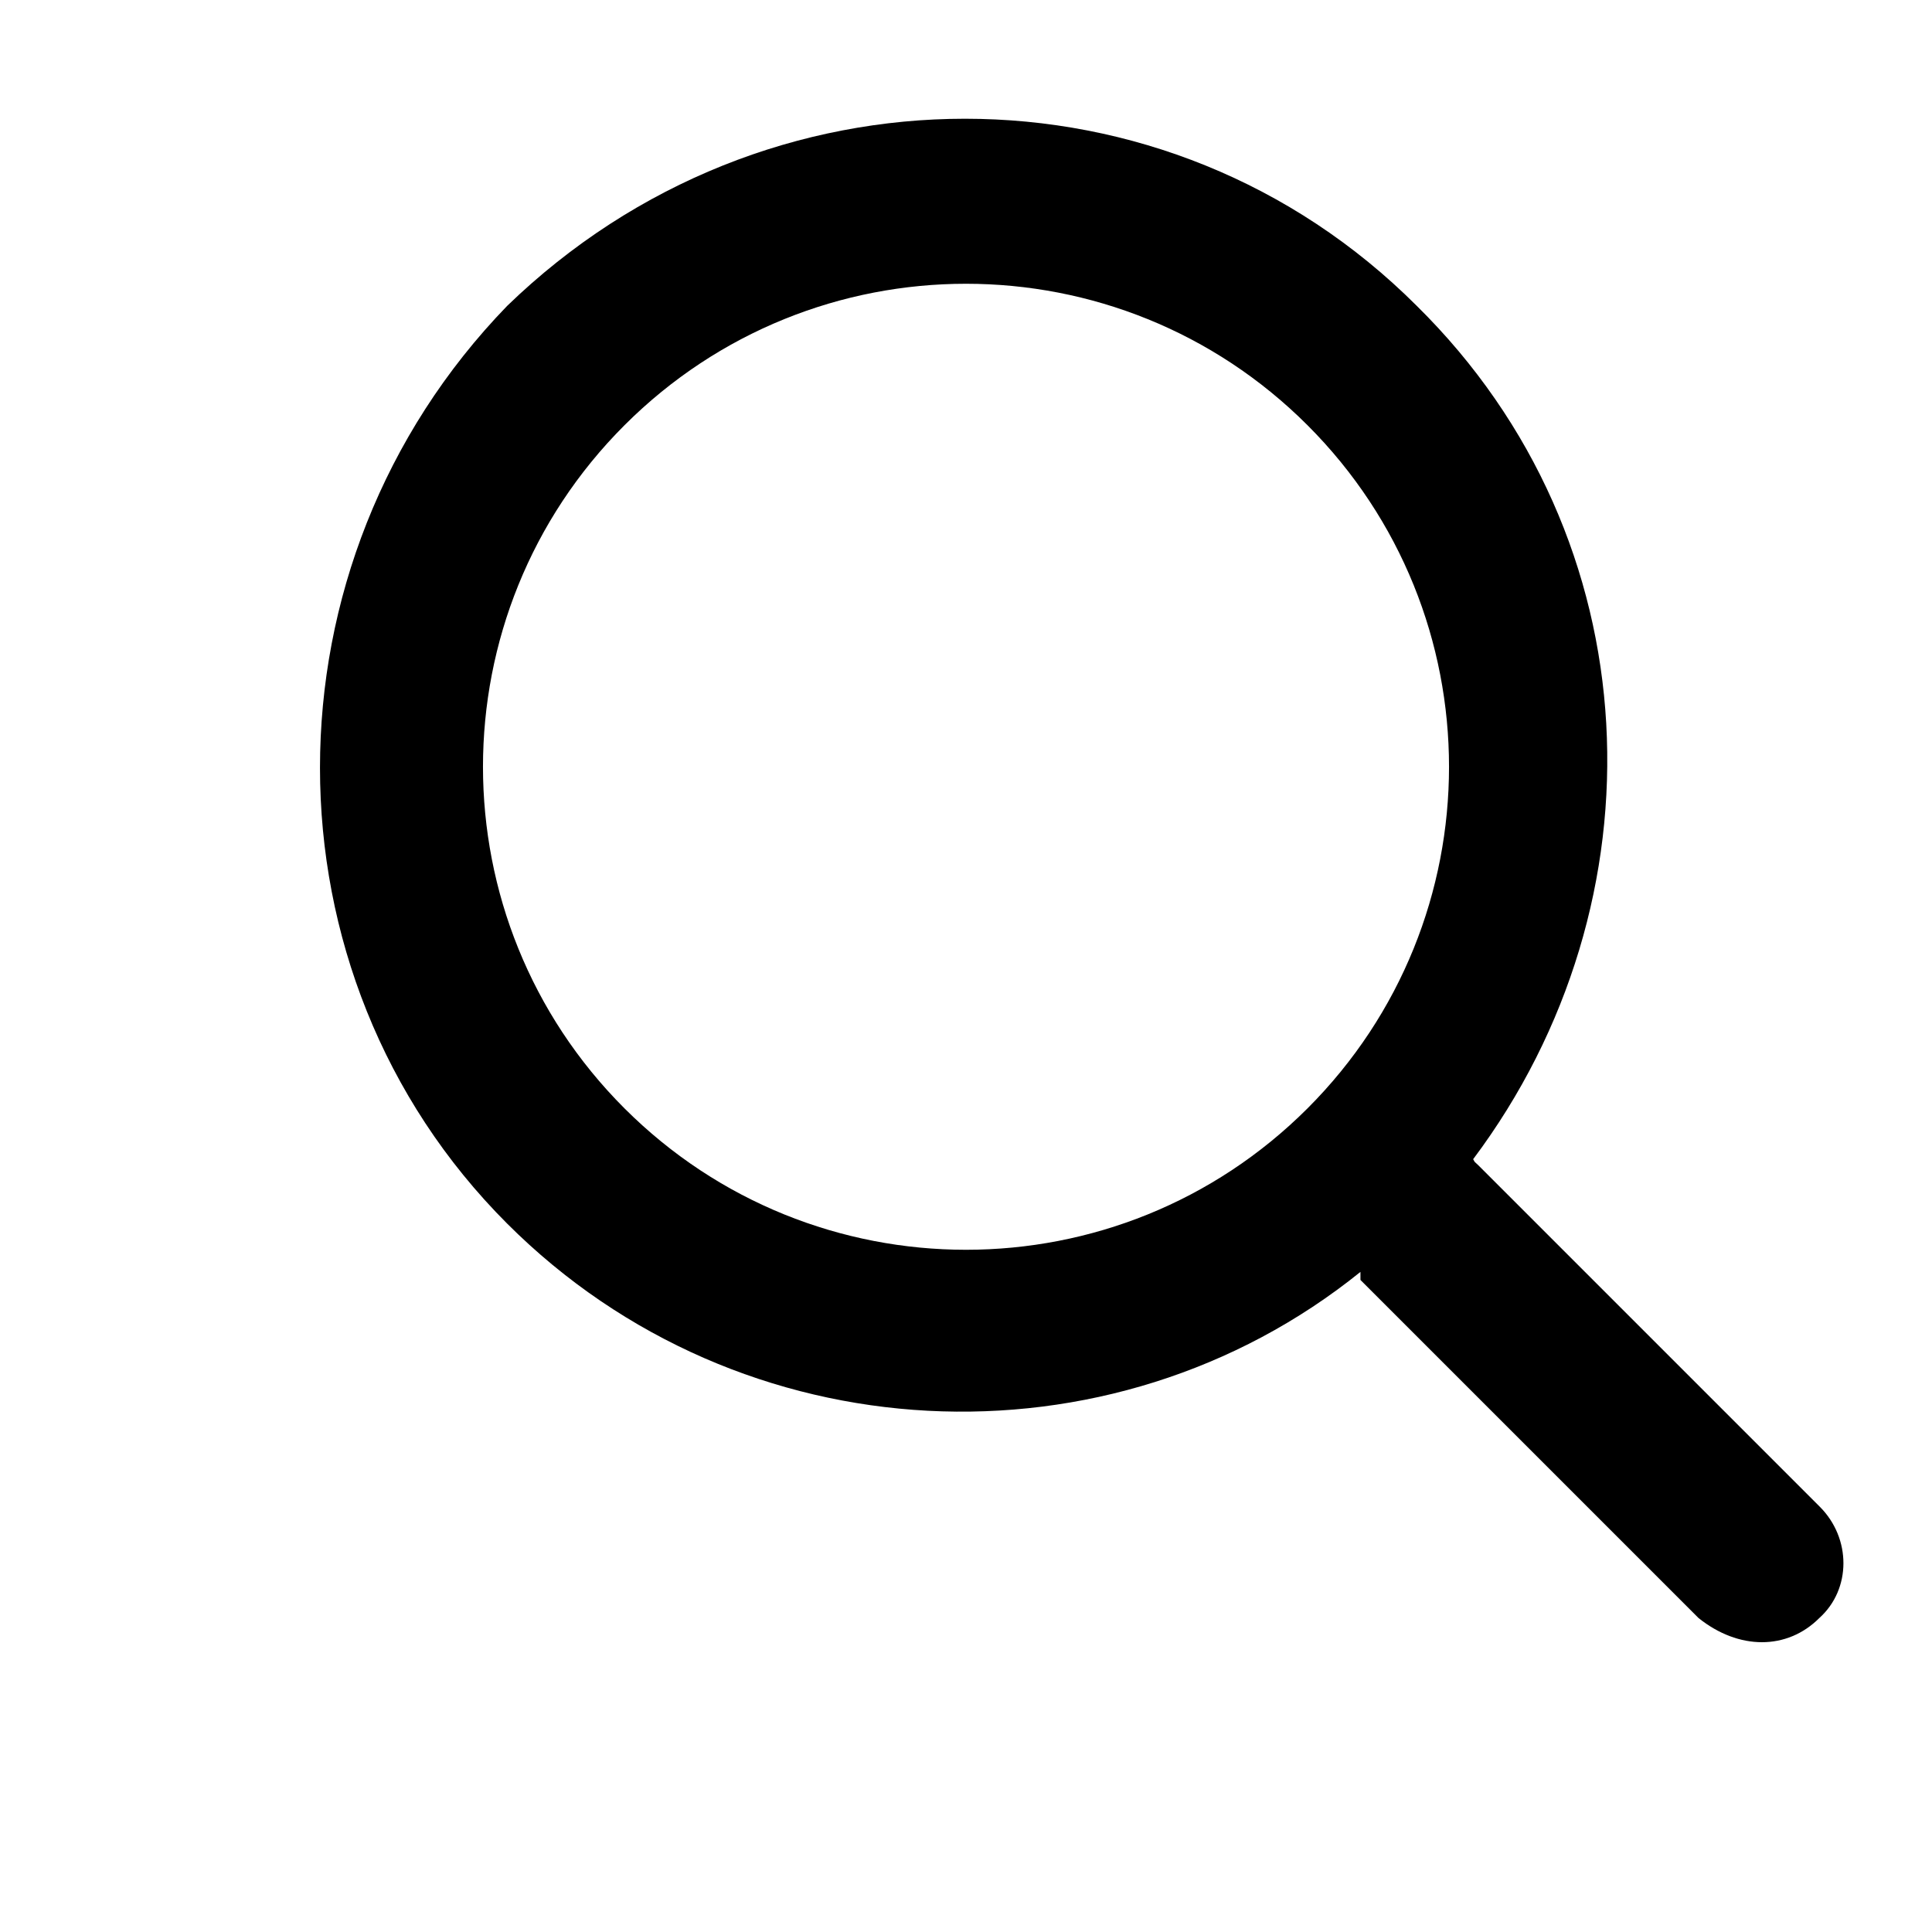
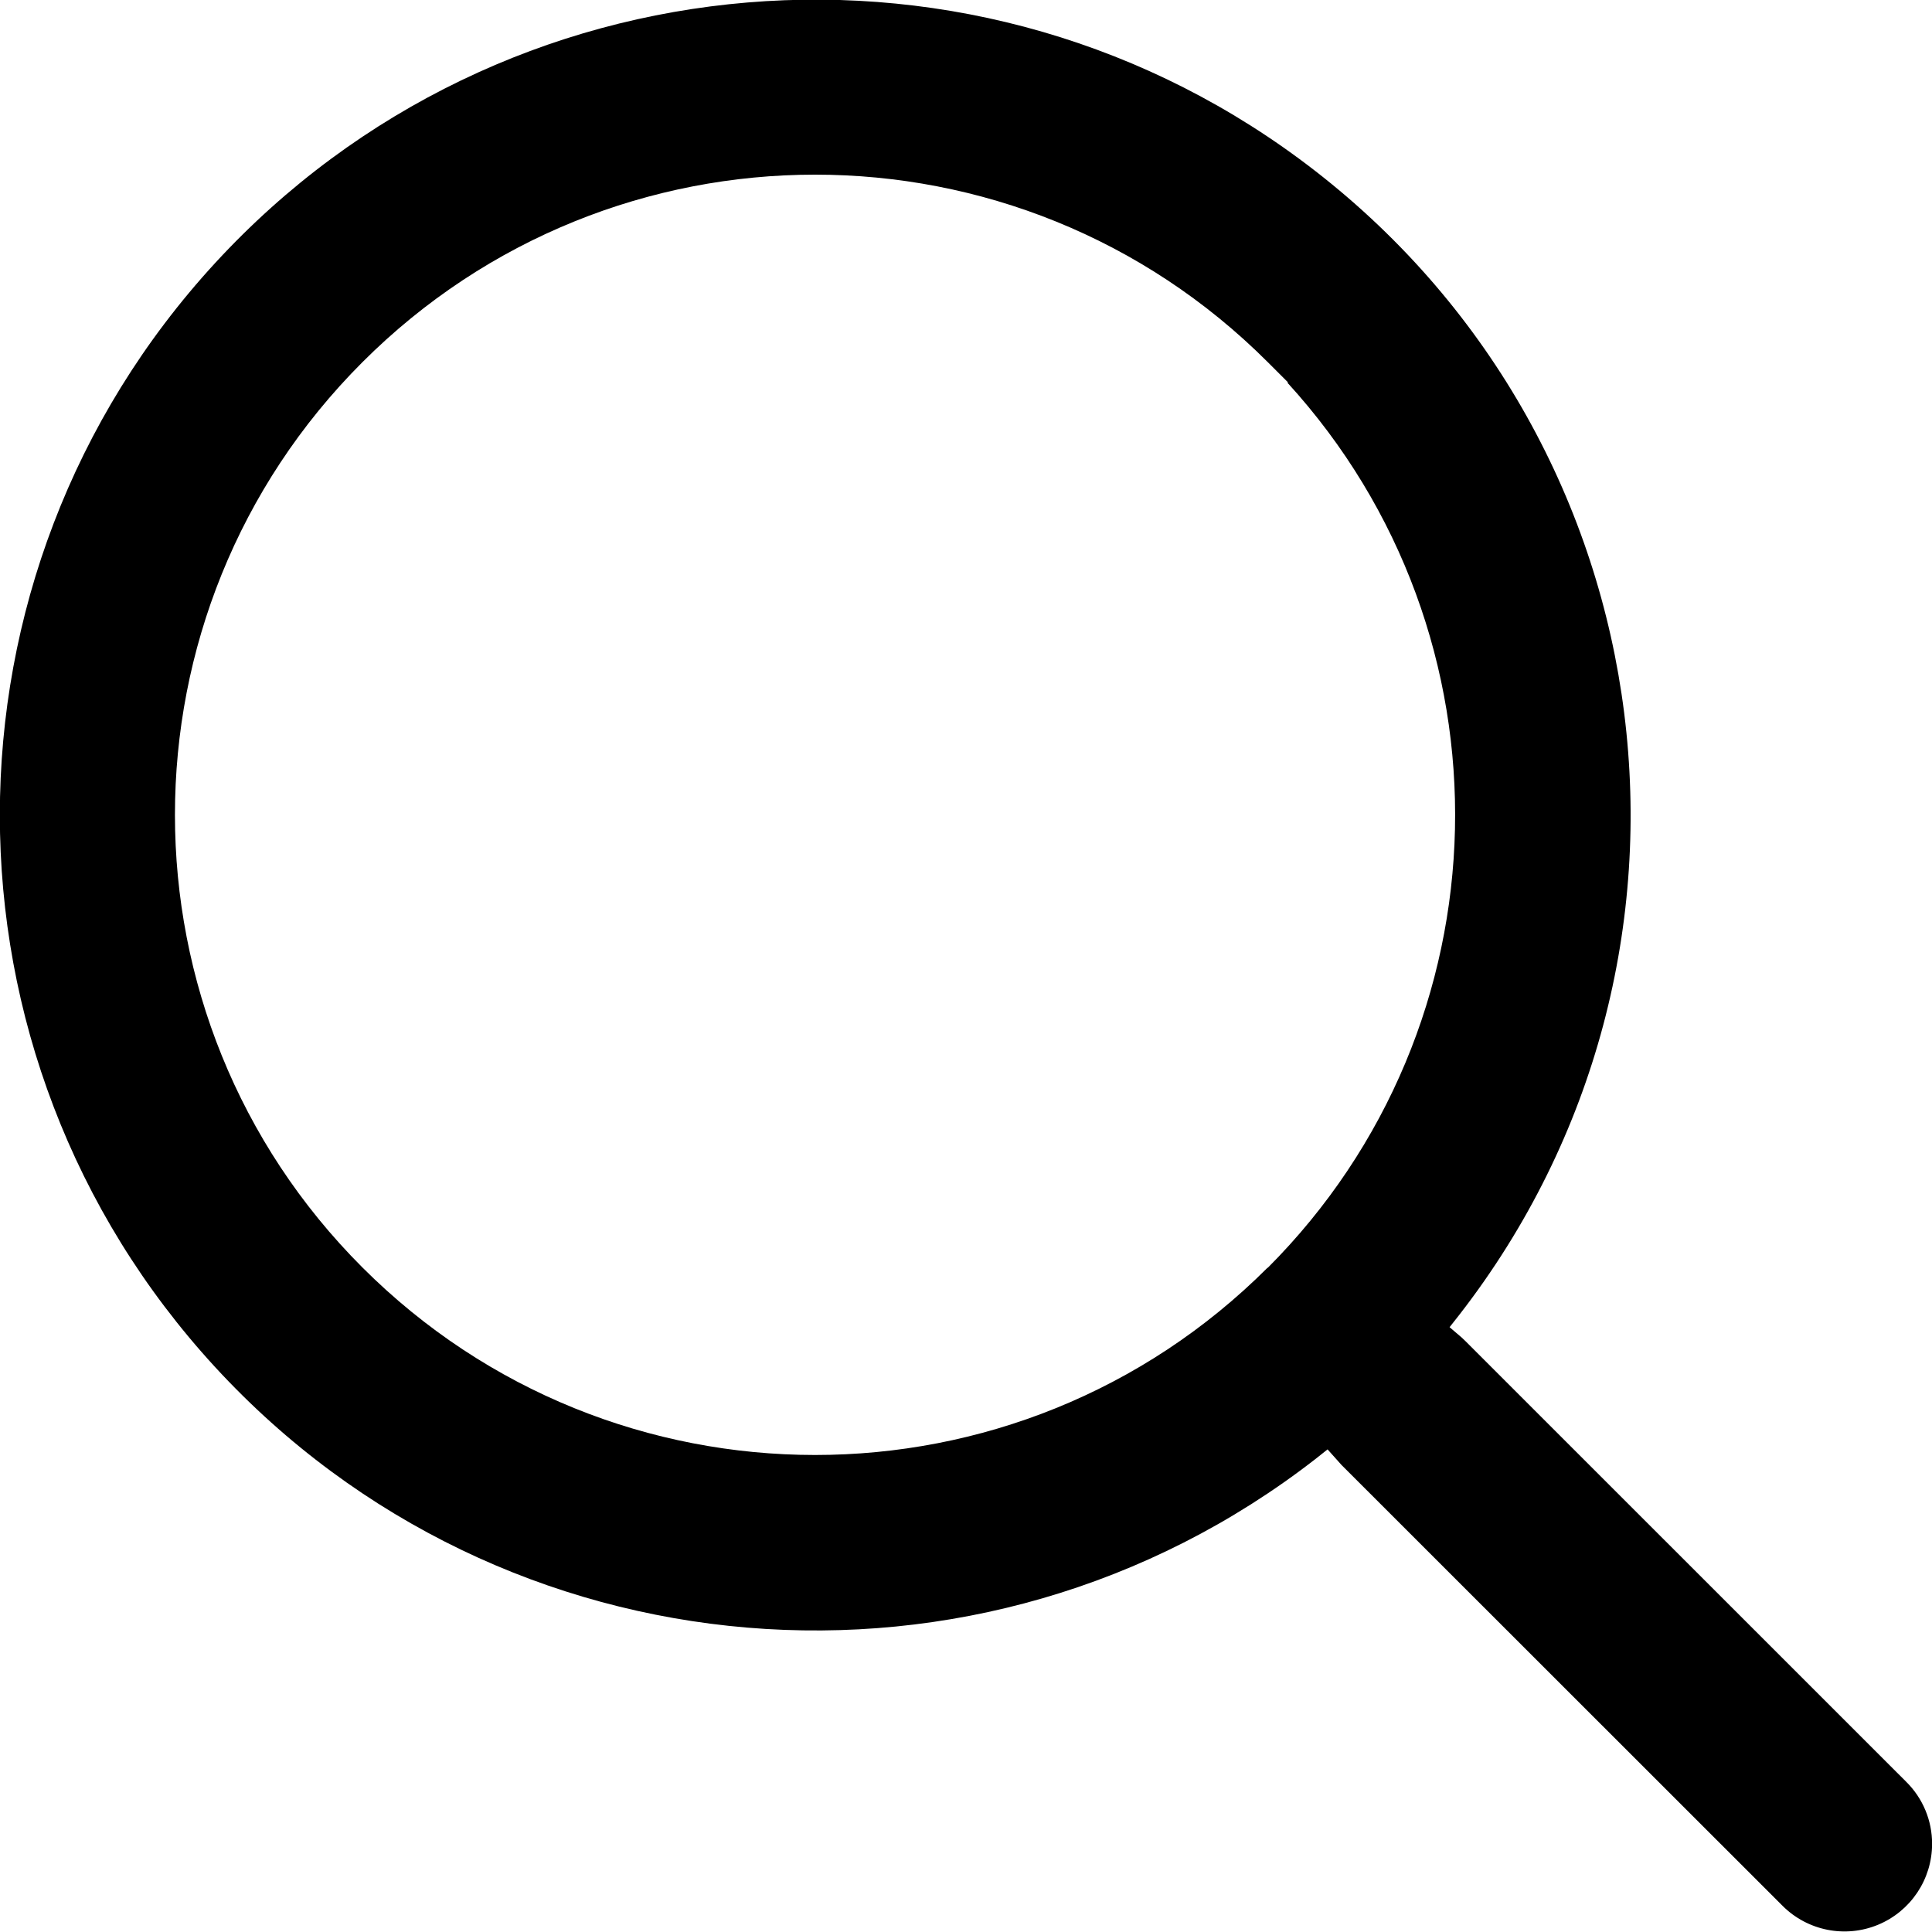
- <svg xmlns="http://www.w3.org/2000/svg" width="24" height="24" viewBox="0 0 24 24" fill="none">
-   <path fill-rule="evenodd" clip-rule="evenodd" d="M18.3 14.4C20.7 11.2 20.542 6.7 17.6 3.8C14.5 0.7 9.5 0.7 6.3 3.8C3.2 7 3.2 12.1 6.3 15.2C9.2 18.1 13.8 18.3 16.9 15.8C16.9 15.9 16.9 15.9 16.9 15.9L21.1 20.1C21.6 20.5 22.2 20.5 22.6 20.1C23 19.741 22.997 19.108 22.607 18.718L18.364 14.475C18.349 14.46 18.334 14.446 18.319 14.433ZM16.243 5.283C18.586 7.626 18.586 11.425 16.243 13.768C13.899 16.111 10.101 16.111 7.757 13.768C5.414 11.425 5.414 7.626 7.757 5.283C10.101 2.939 13.899 2.939 16.243 5.283Z" fill="currentColor" />
+ <svg xmlns="http://www.w3.org/2000/svg" viewBox="0 0 20 20">
+   <path d="M13.617 1.771a8.441 8.441 0 1 0 0 13.333l.126-.1.143.16 4.567 4.565a.907.907 0 0 0 1.548-.641.9.9 0 0 0-.266-.641l-4.567-4.566-.039-.037-.123-.105.1-.127a8.439 8.439 0 0 0-1.489-11.841Zm-.494 11.351a6.627 6.627 0 1 1 0-9.374l.212.212h-.009a6.635 6.635 0 0 1-.204 9.166Z">
+     </path>
</svg>
